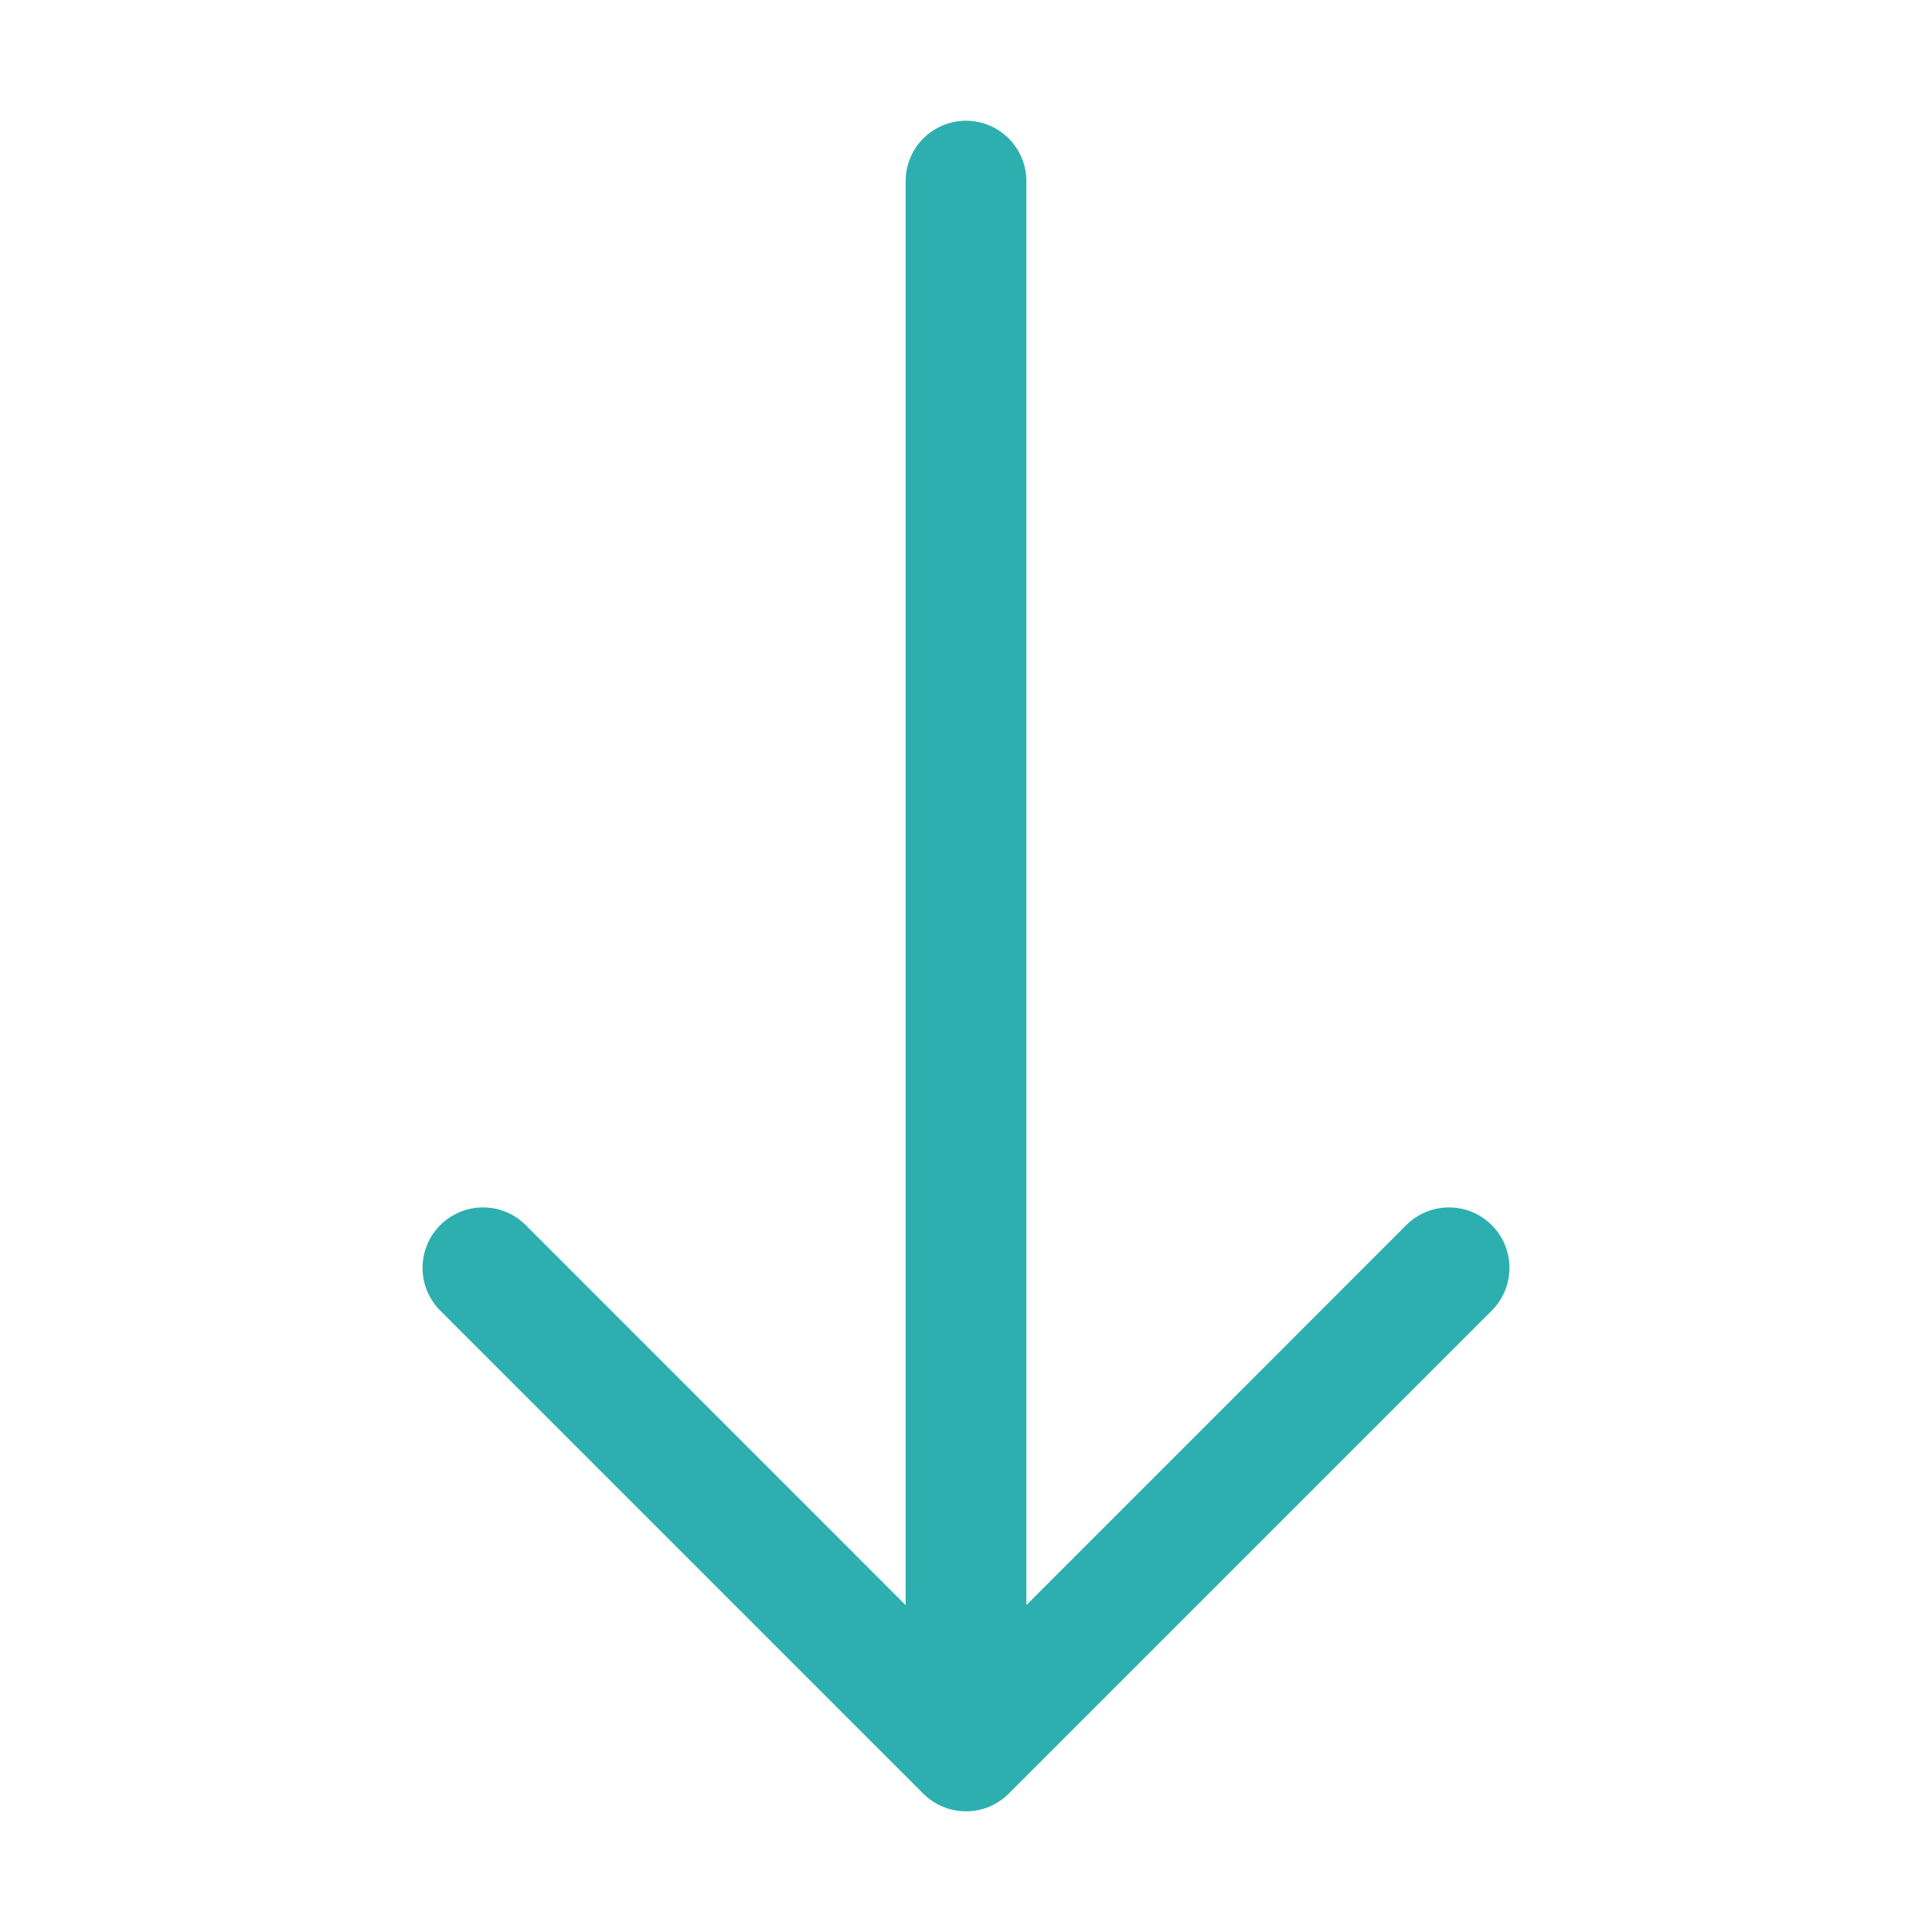
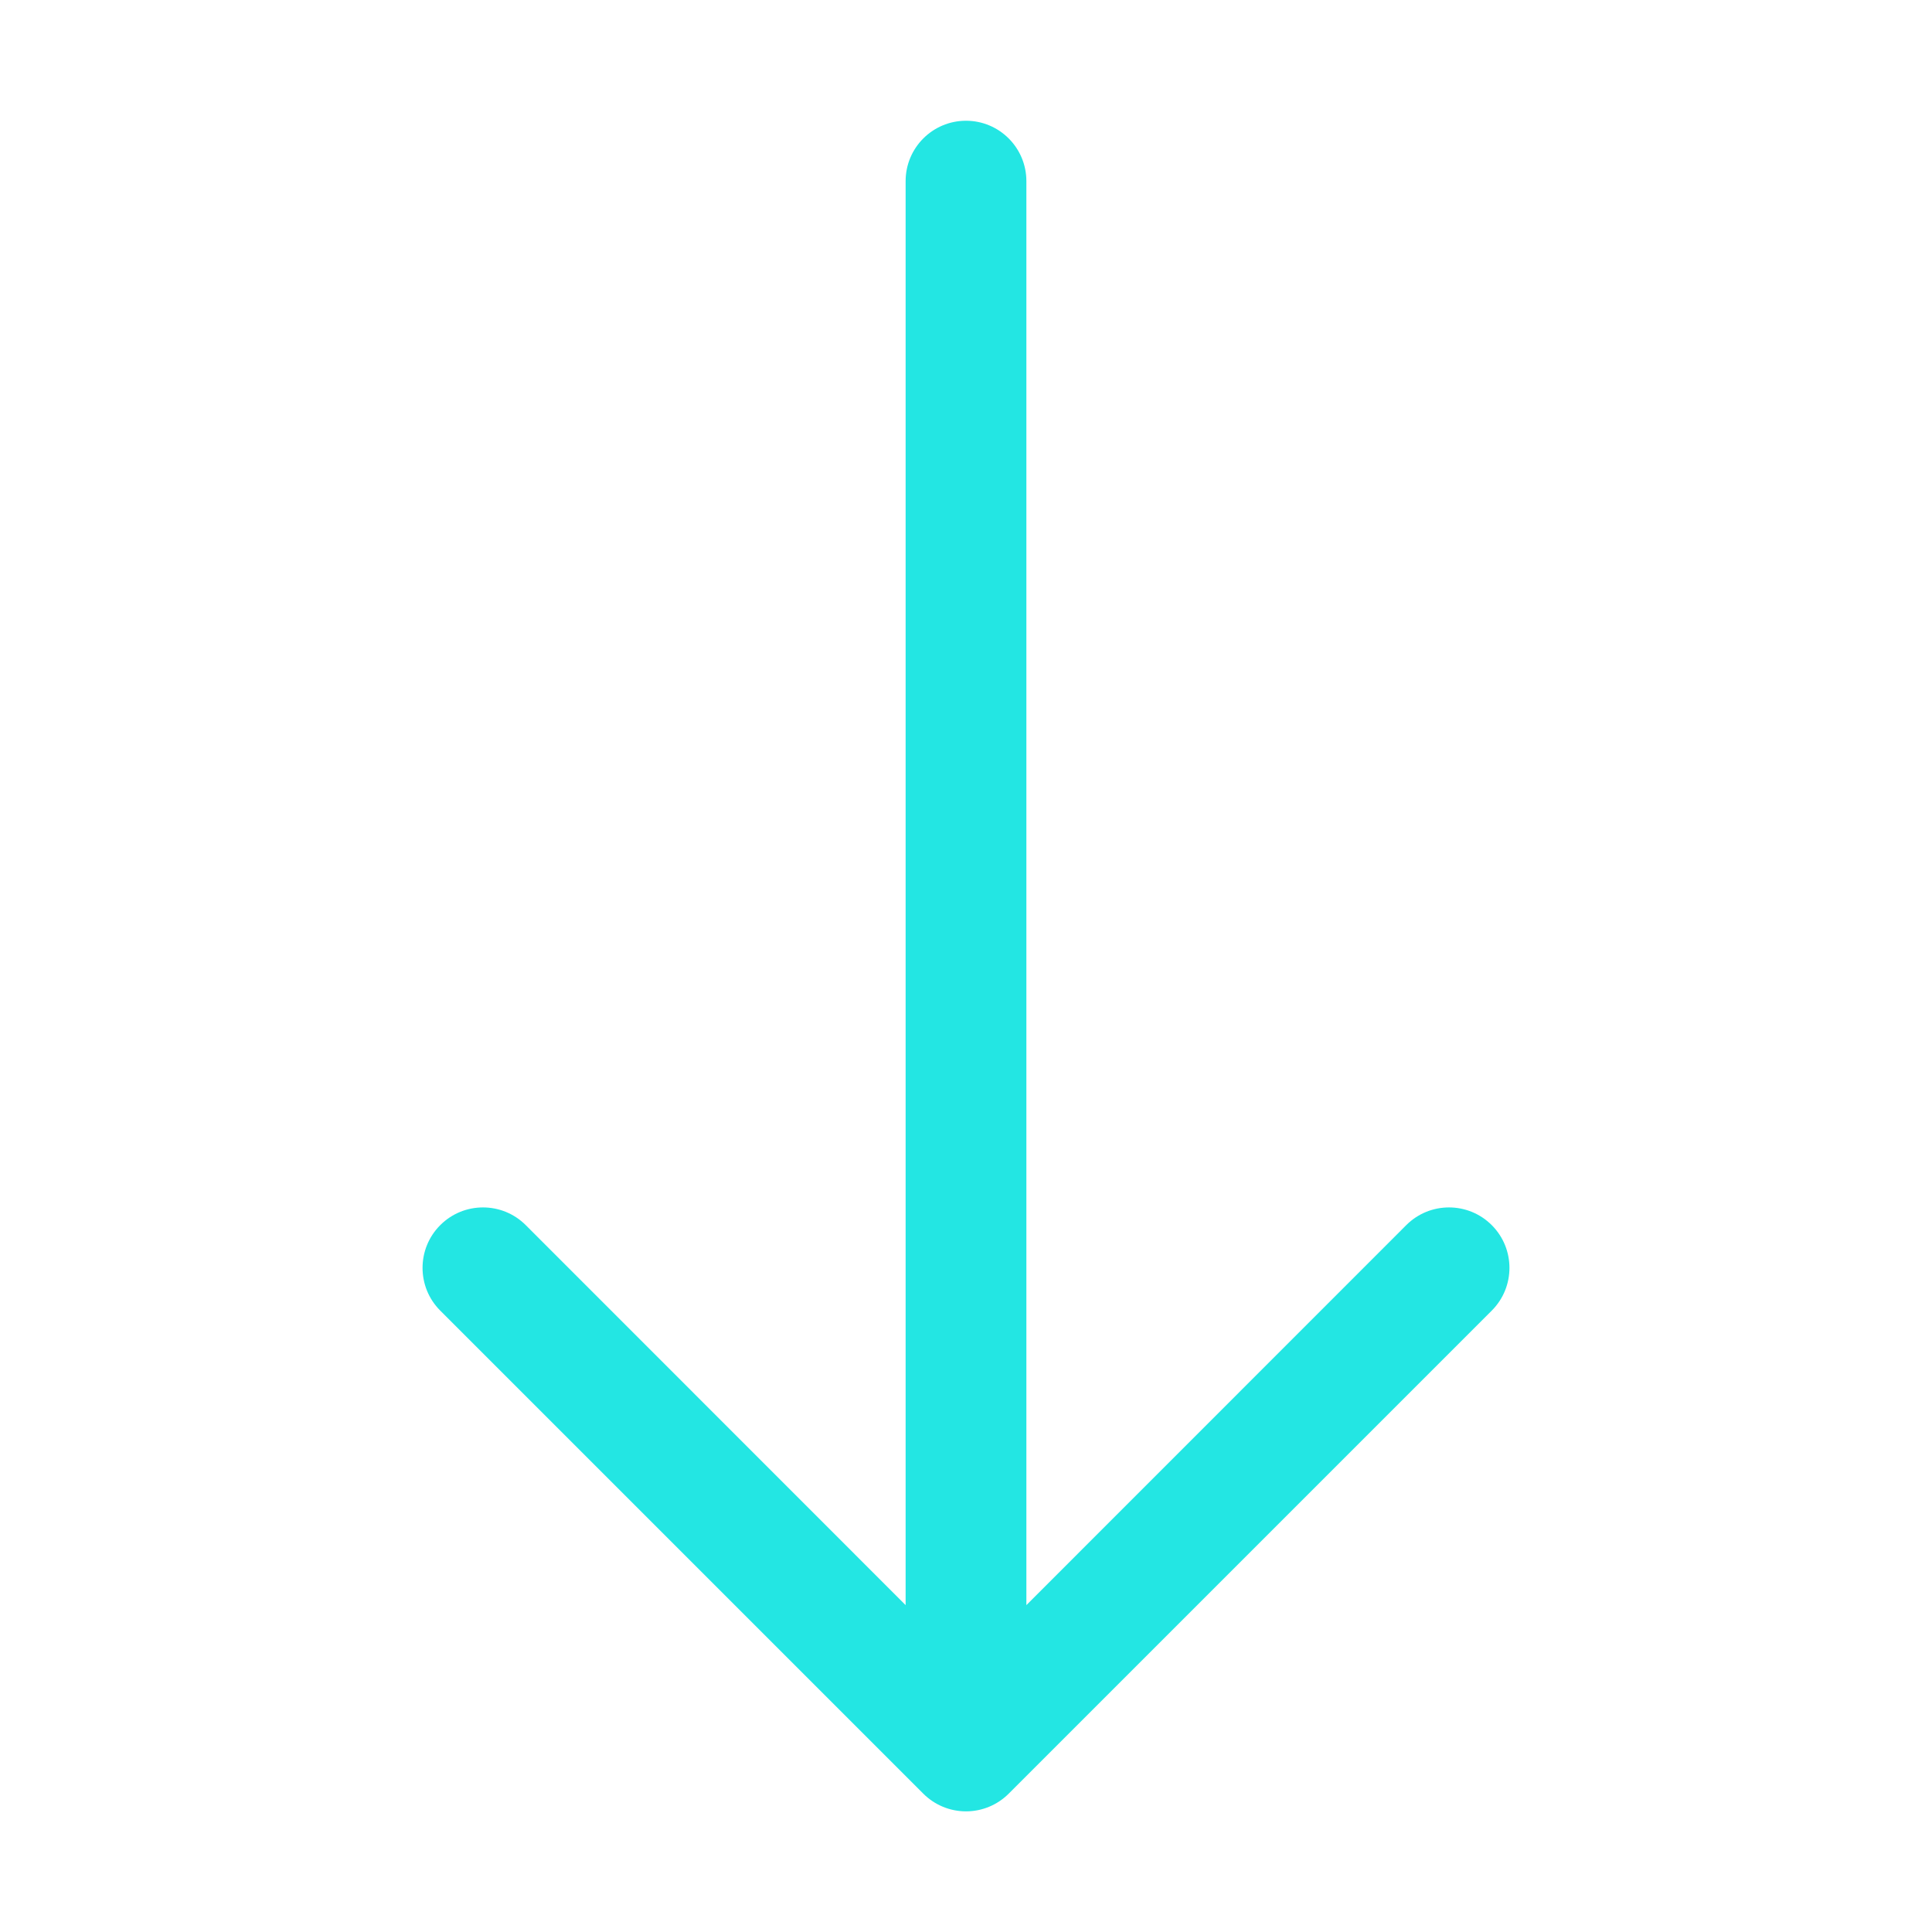
- <svg xmlns="http://www.w3.org/2000/svg" width="16" height="16" fill="#2dafaf" class="bi bi-arrow-down" viewBox="0 0 16 16">
-   <path fill-rule="evenodd" d="M8 1a.5.5 0 0 1 .5.5v11.793l3.146-3.147a.5.5 0 0 1 .708.708l-4 4a.5.5 0 0 1-.708 0l-4-4a.5.5 0 0 1 .708-.708L7.5 13.293V1.5A.5.5 0 0 1 8 1" />
+ <svg xmlns="http://www.w3.org/2000/svg" width="16" height="16" fill="#23E6E3" class="bi bi-arrow-down" viewBox="0 0 16 16">
+   <path id="arrow" fill-rule="evenodd" d="M8 1a.5.5 0 0 1 .5.5v11.793l3.146-3.147a.5.5 0 0 1 .708.708l-4 4a.5.5 0 0 1-.708 0l-4-4a.5.5 0 0 1 .708-.708L7.5 13.293V1.5A.5.5 0 0 1 8 1" />
</svg>
